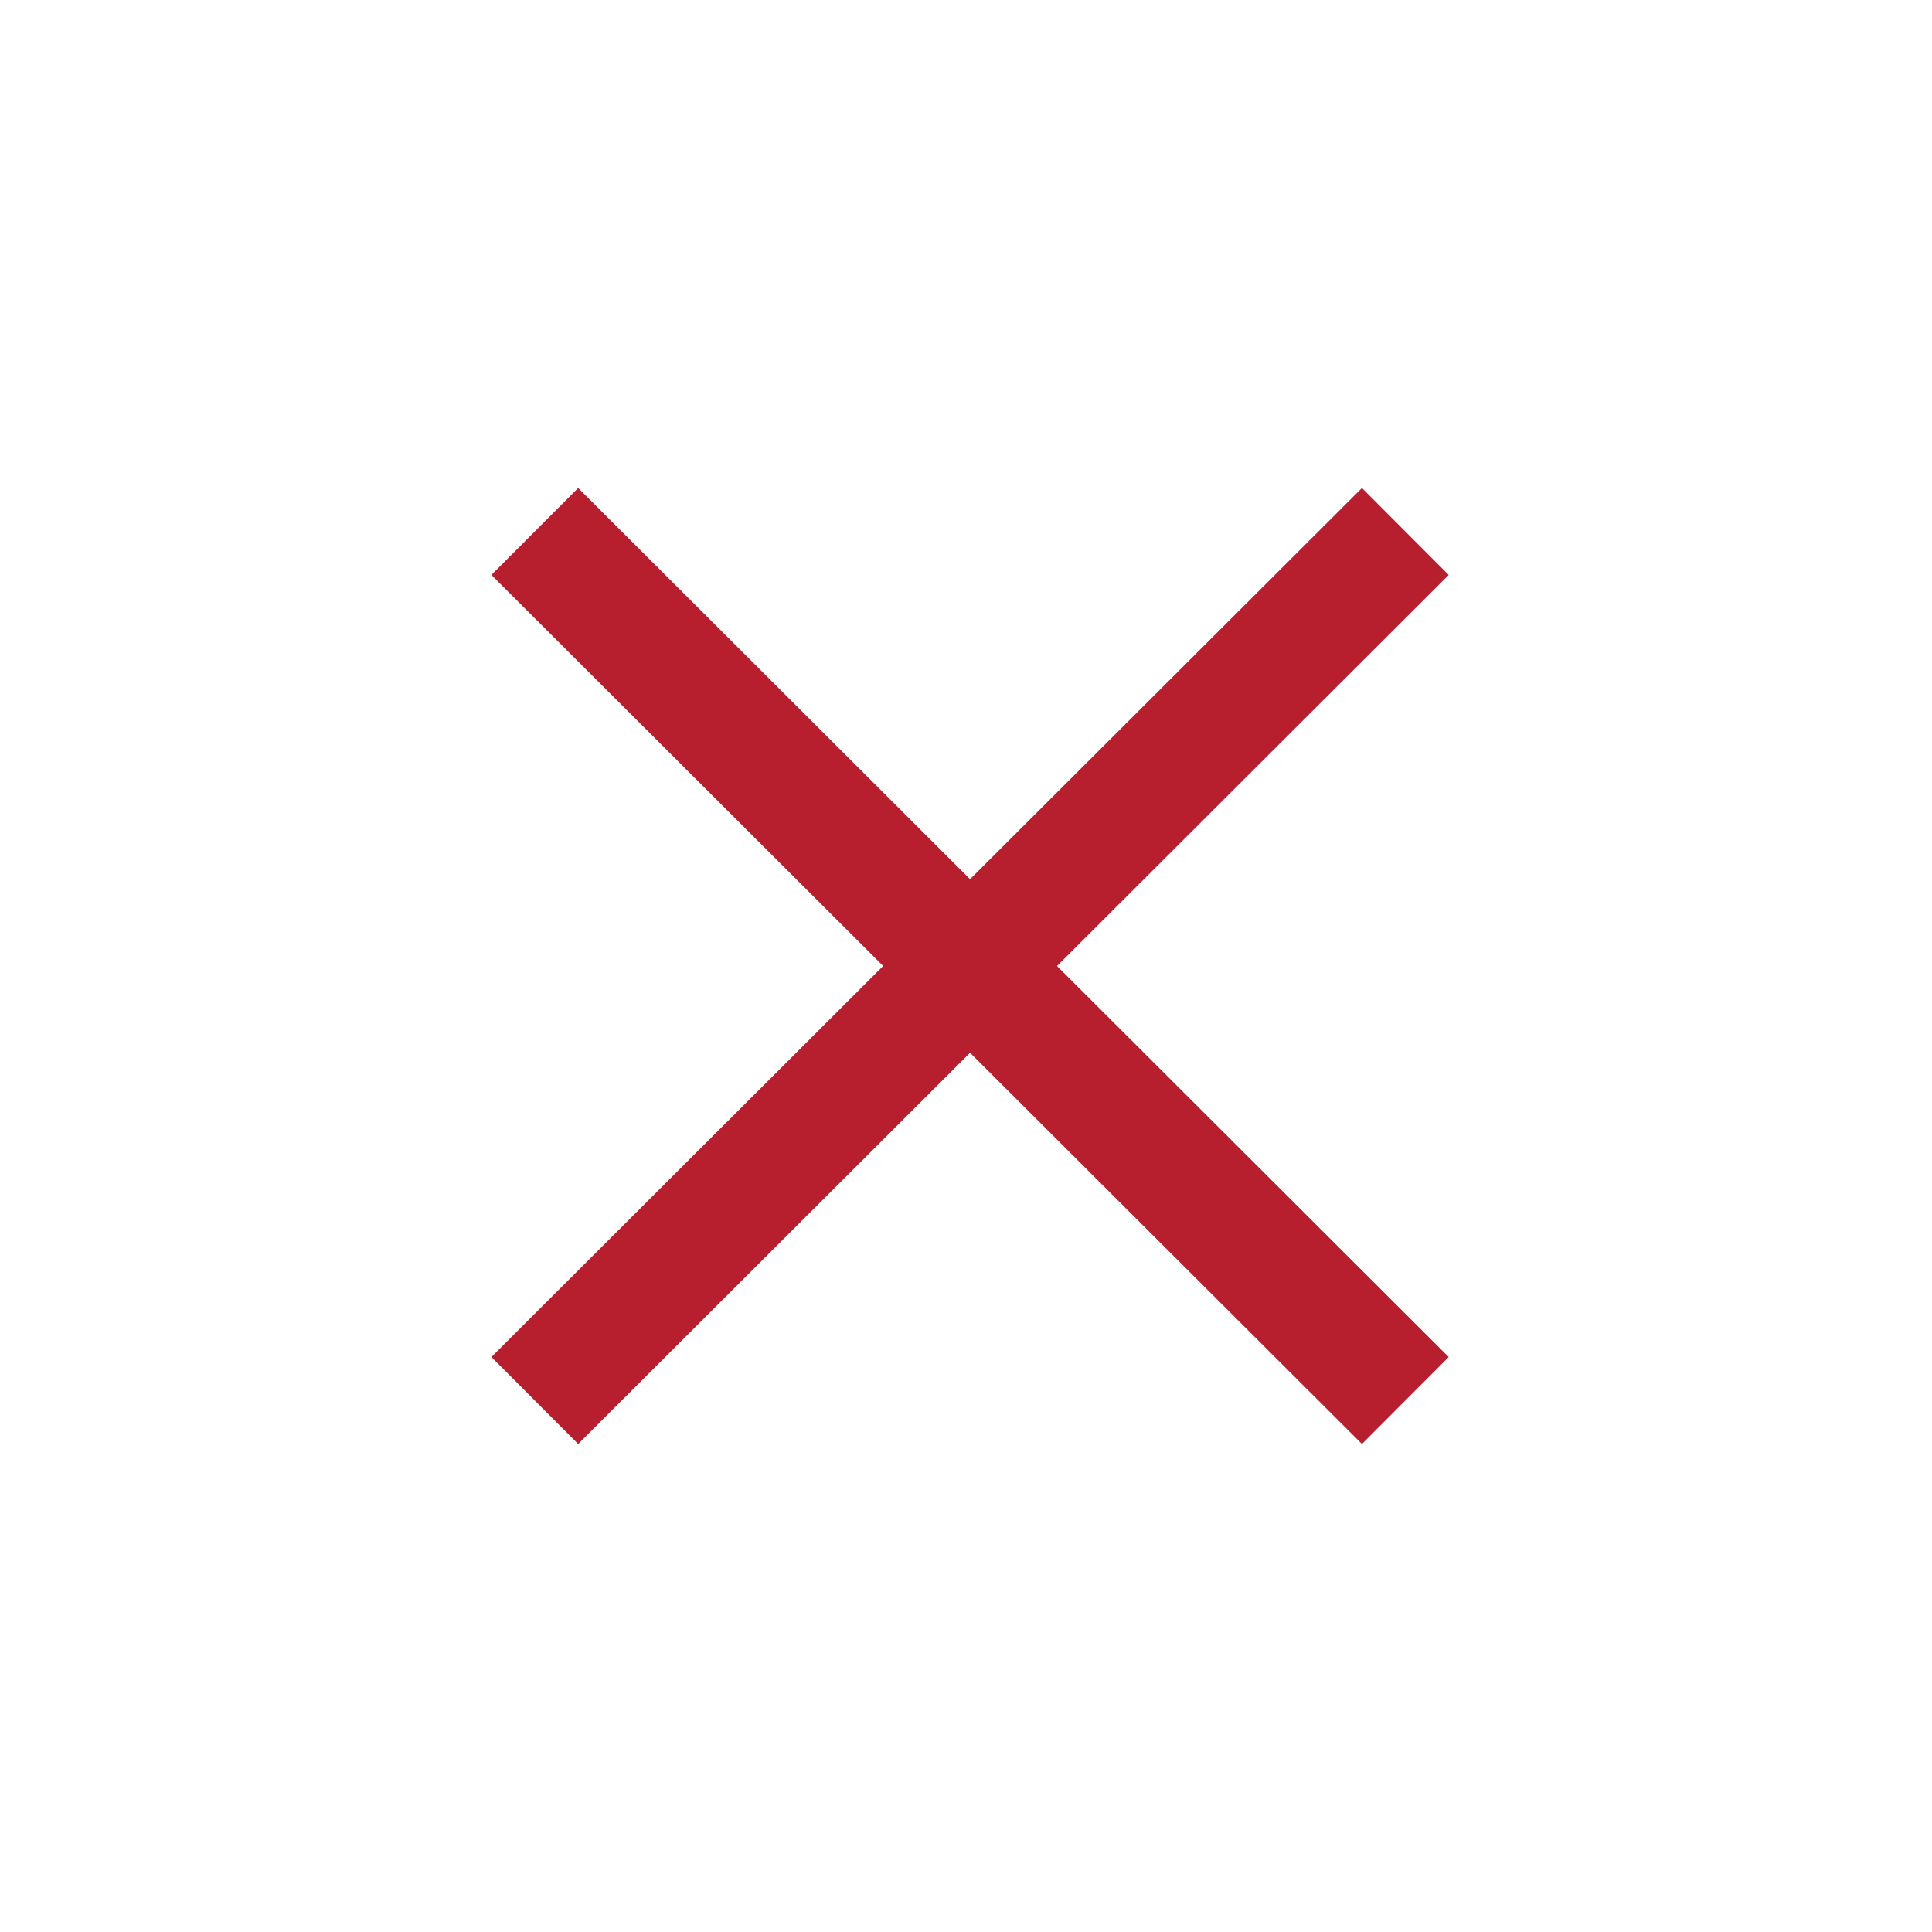
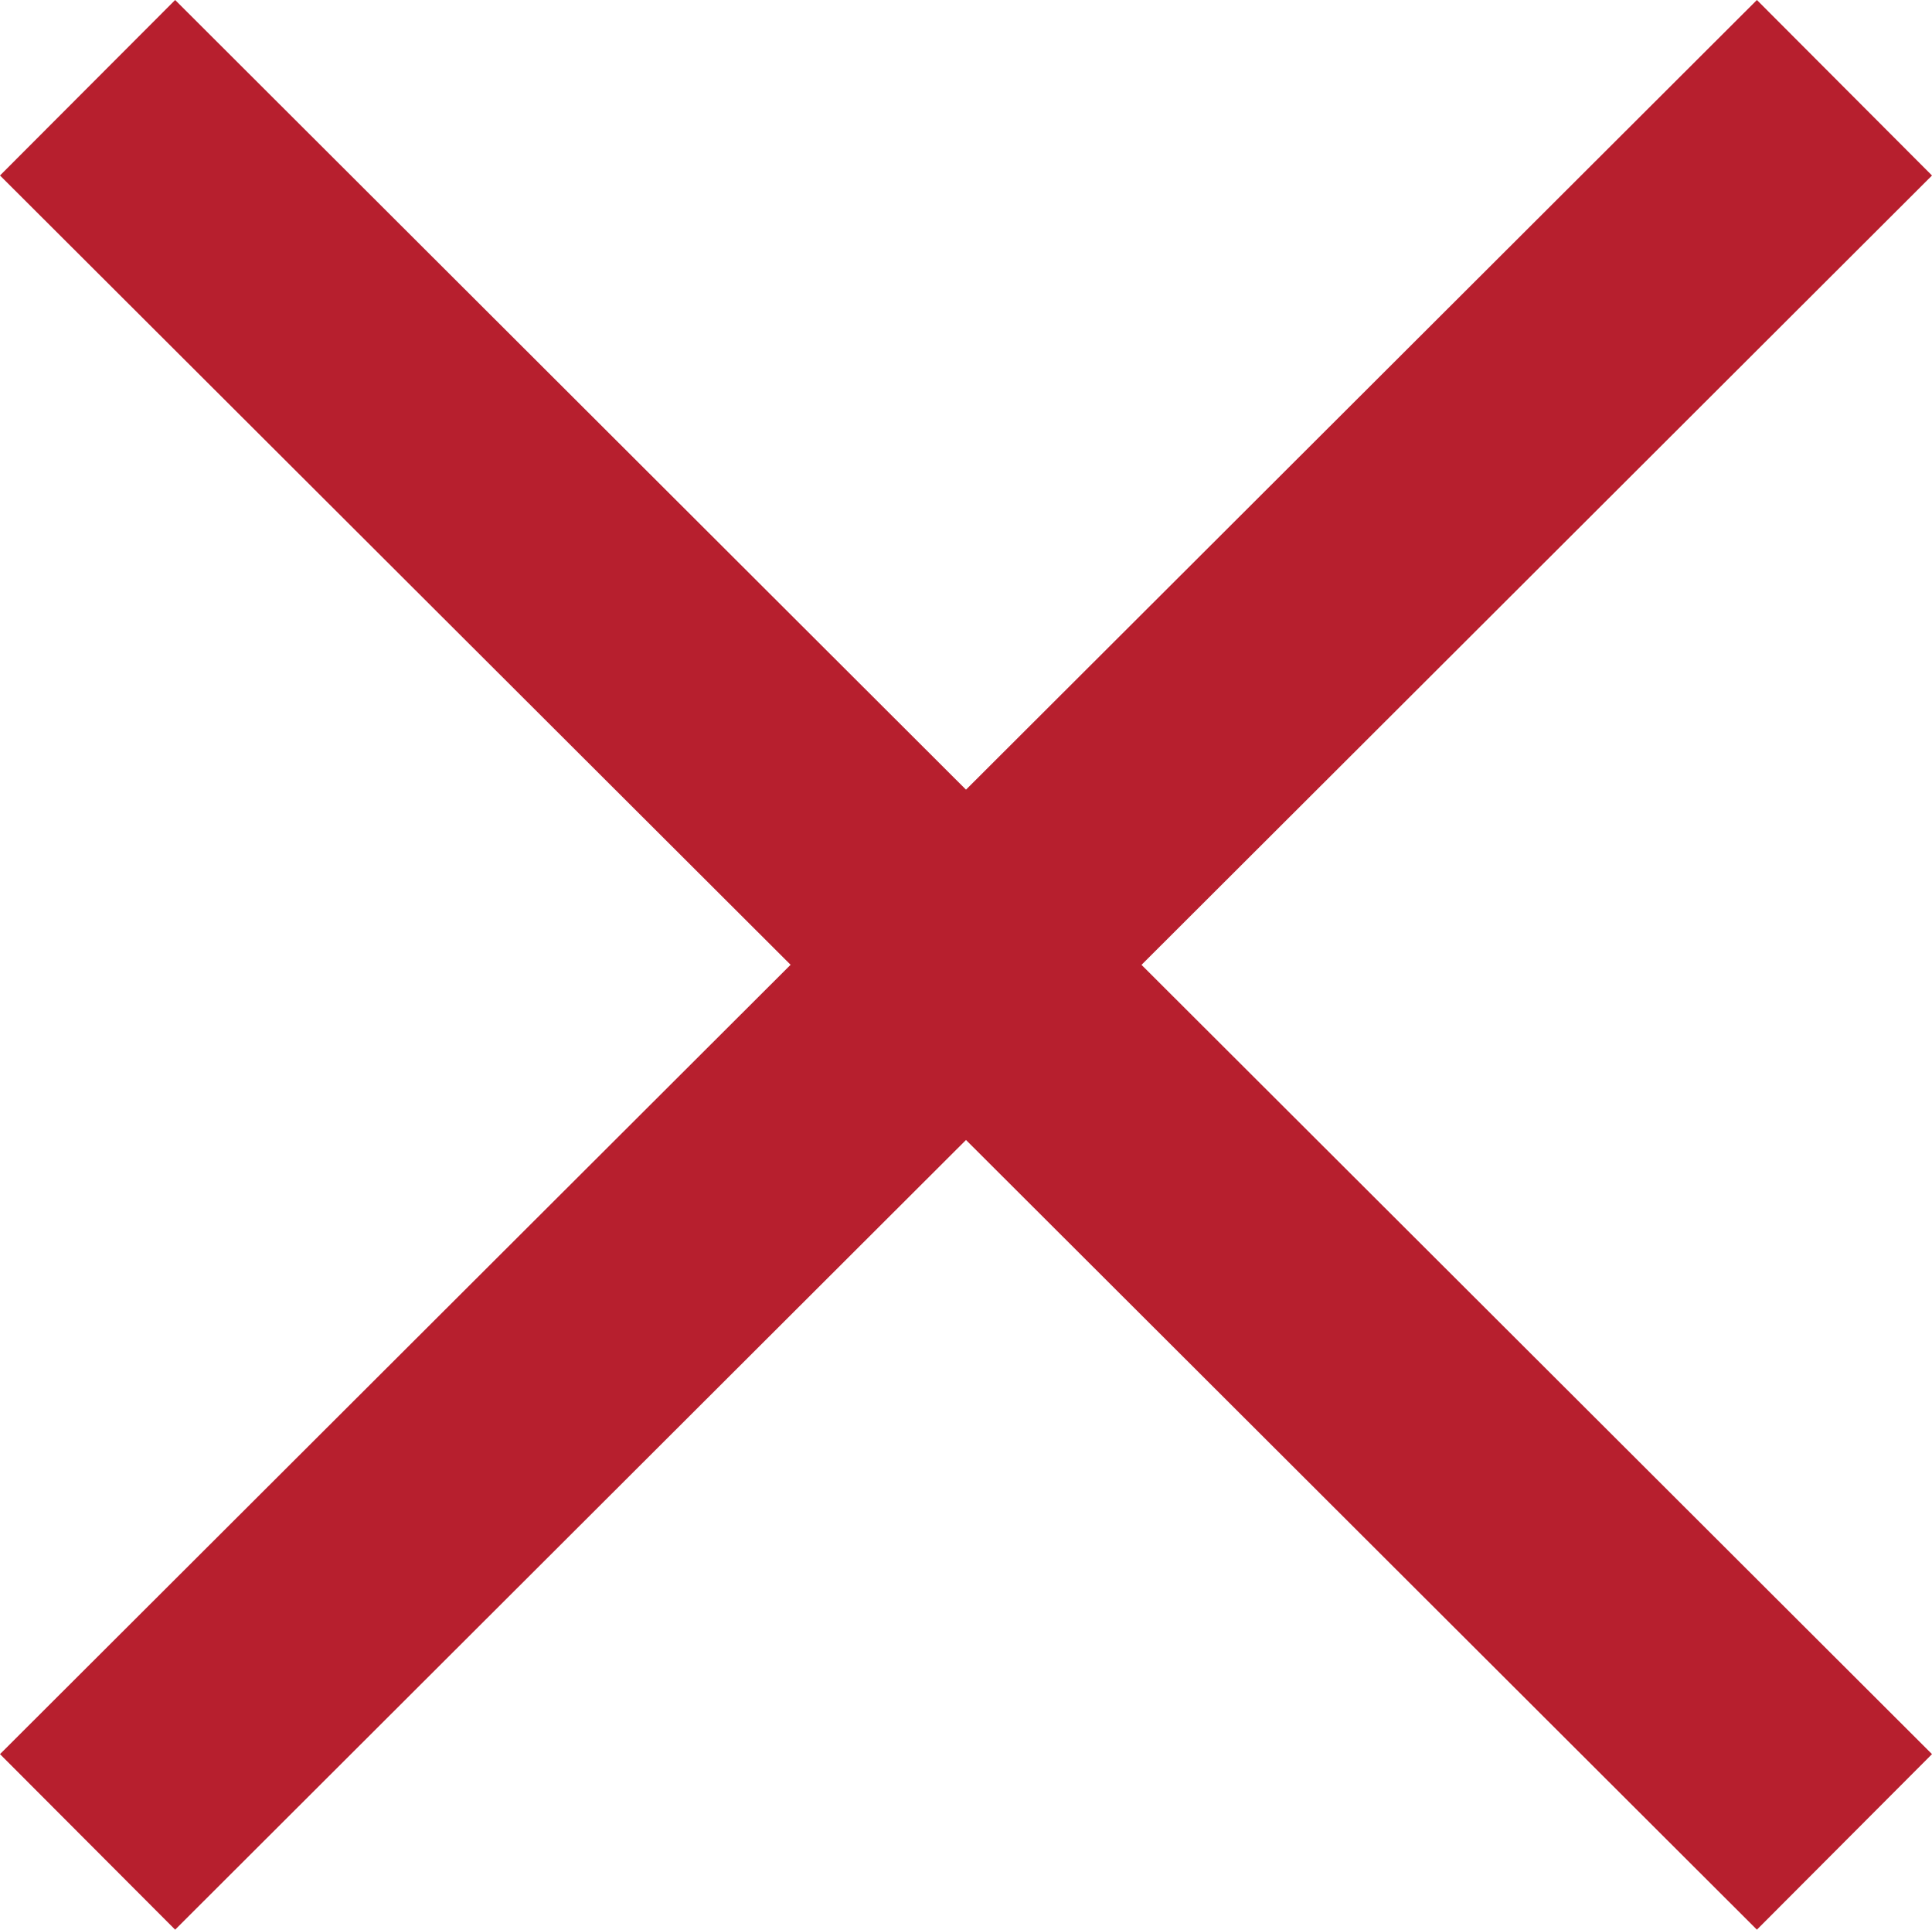
- <svg xmlns="http://www.w3.org/2000/svg" version="1.1" x="0px" y="0px" width="150px" height="150px" viewBox="0 0 150 150">
-   <g transform="translate(-74.03281,-172.1151)">
-     <path fill="#B71F2E" d="M118.923,210.003l-6.738,6.75l30.415,30.36l-30.415,30.362l6.738,6.752   l30.425-30.375l30.427,30.375l6.736-6.752L156.1,247.116l30.411-30.362l-6.736-6.751l-30.427,30.374L118.923,210.003z" />
+ <svg xmlns="http://www.w3.org/2000/svg" version="1.1" x="0px" y="0px" width="74.326" height="74.224" viewBox="0 0 74.326 74.224" id="svg1">
+   <defs id="defs1" />
+   <g transform="translate(-112.185,-210.003)" id="g1">
+     <path fill="#b71f2e" d="m 118.923,210.003 -6.738,6.75 30.415,30.36 -30.415,30.362 6.738,6.752 30.425,-30.375 30.427,30.375 6.736,-6.752 -30.411,-30.359 30.411,-30.362 -6.736,-6.751 -30.427,30.374 z" id="path1" />
  </g>
</svg>
